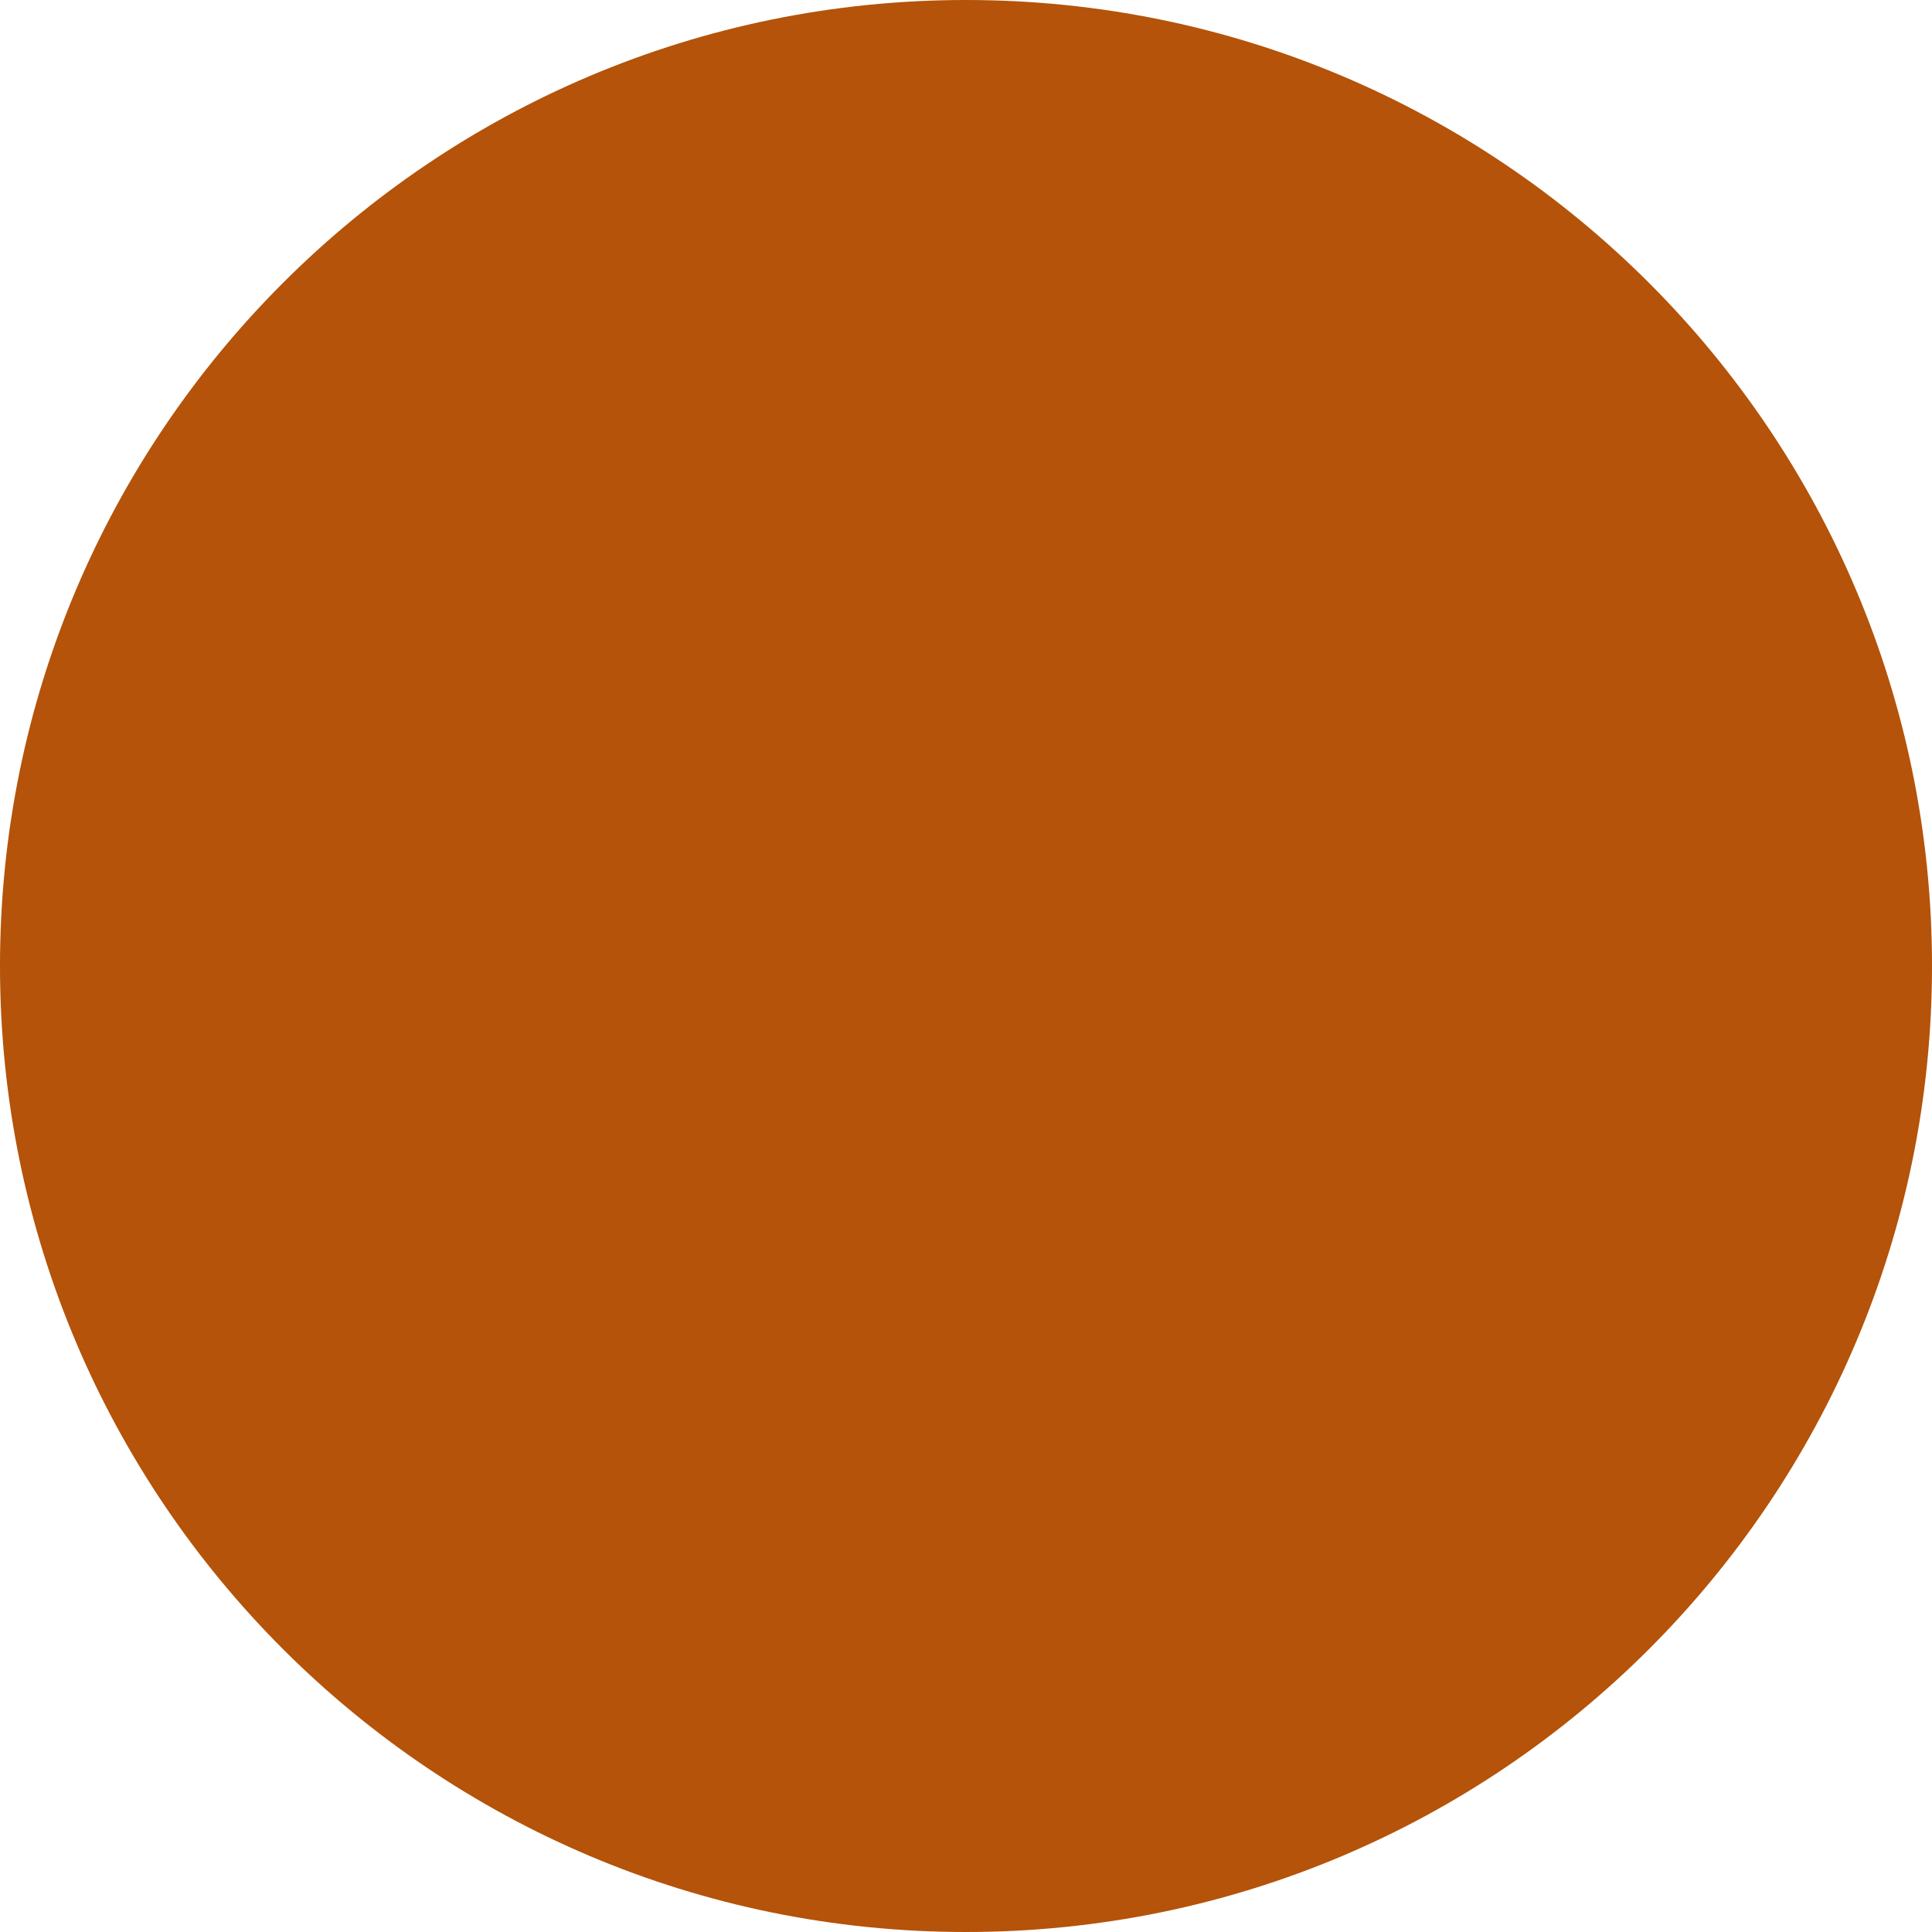
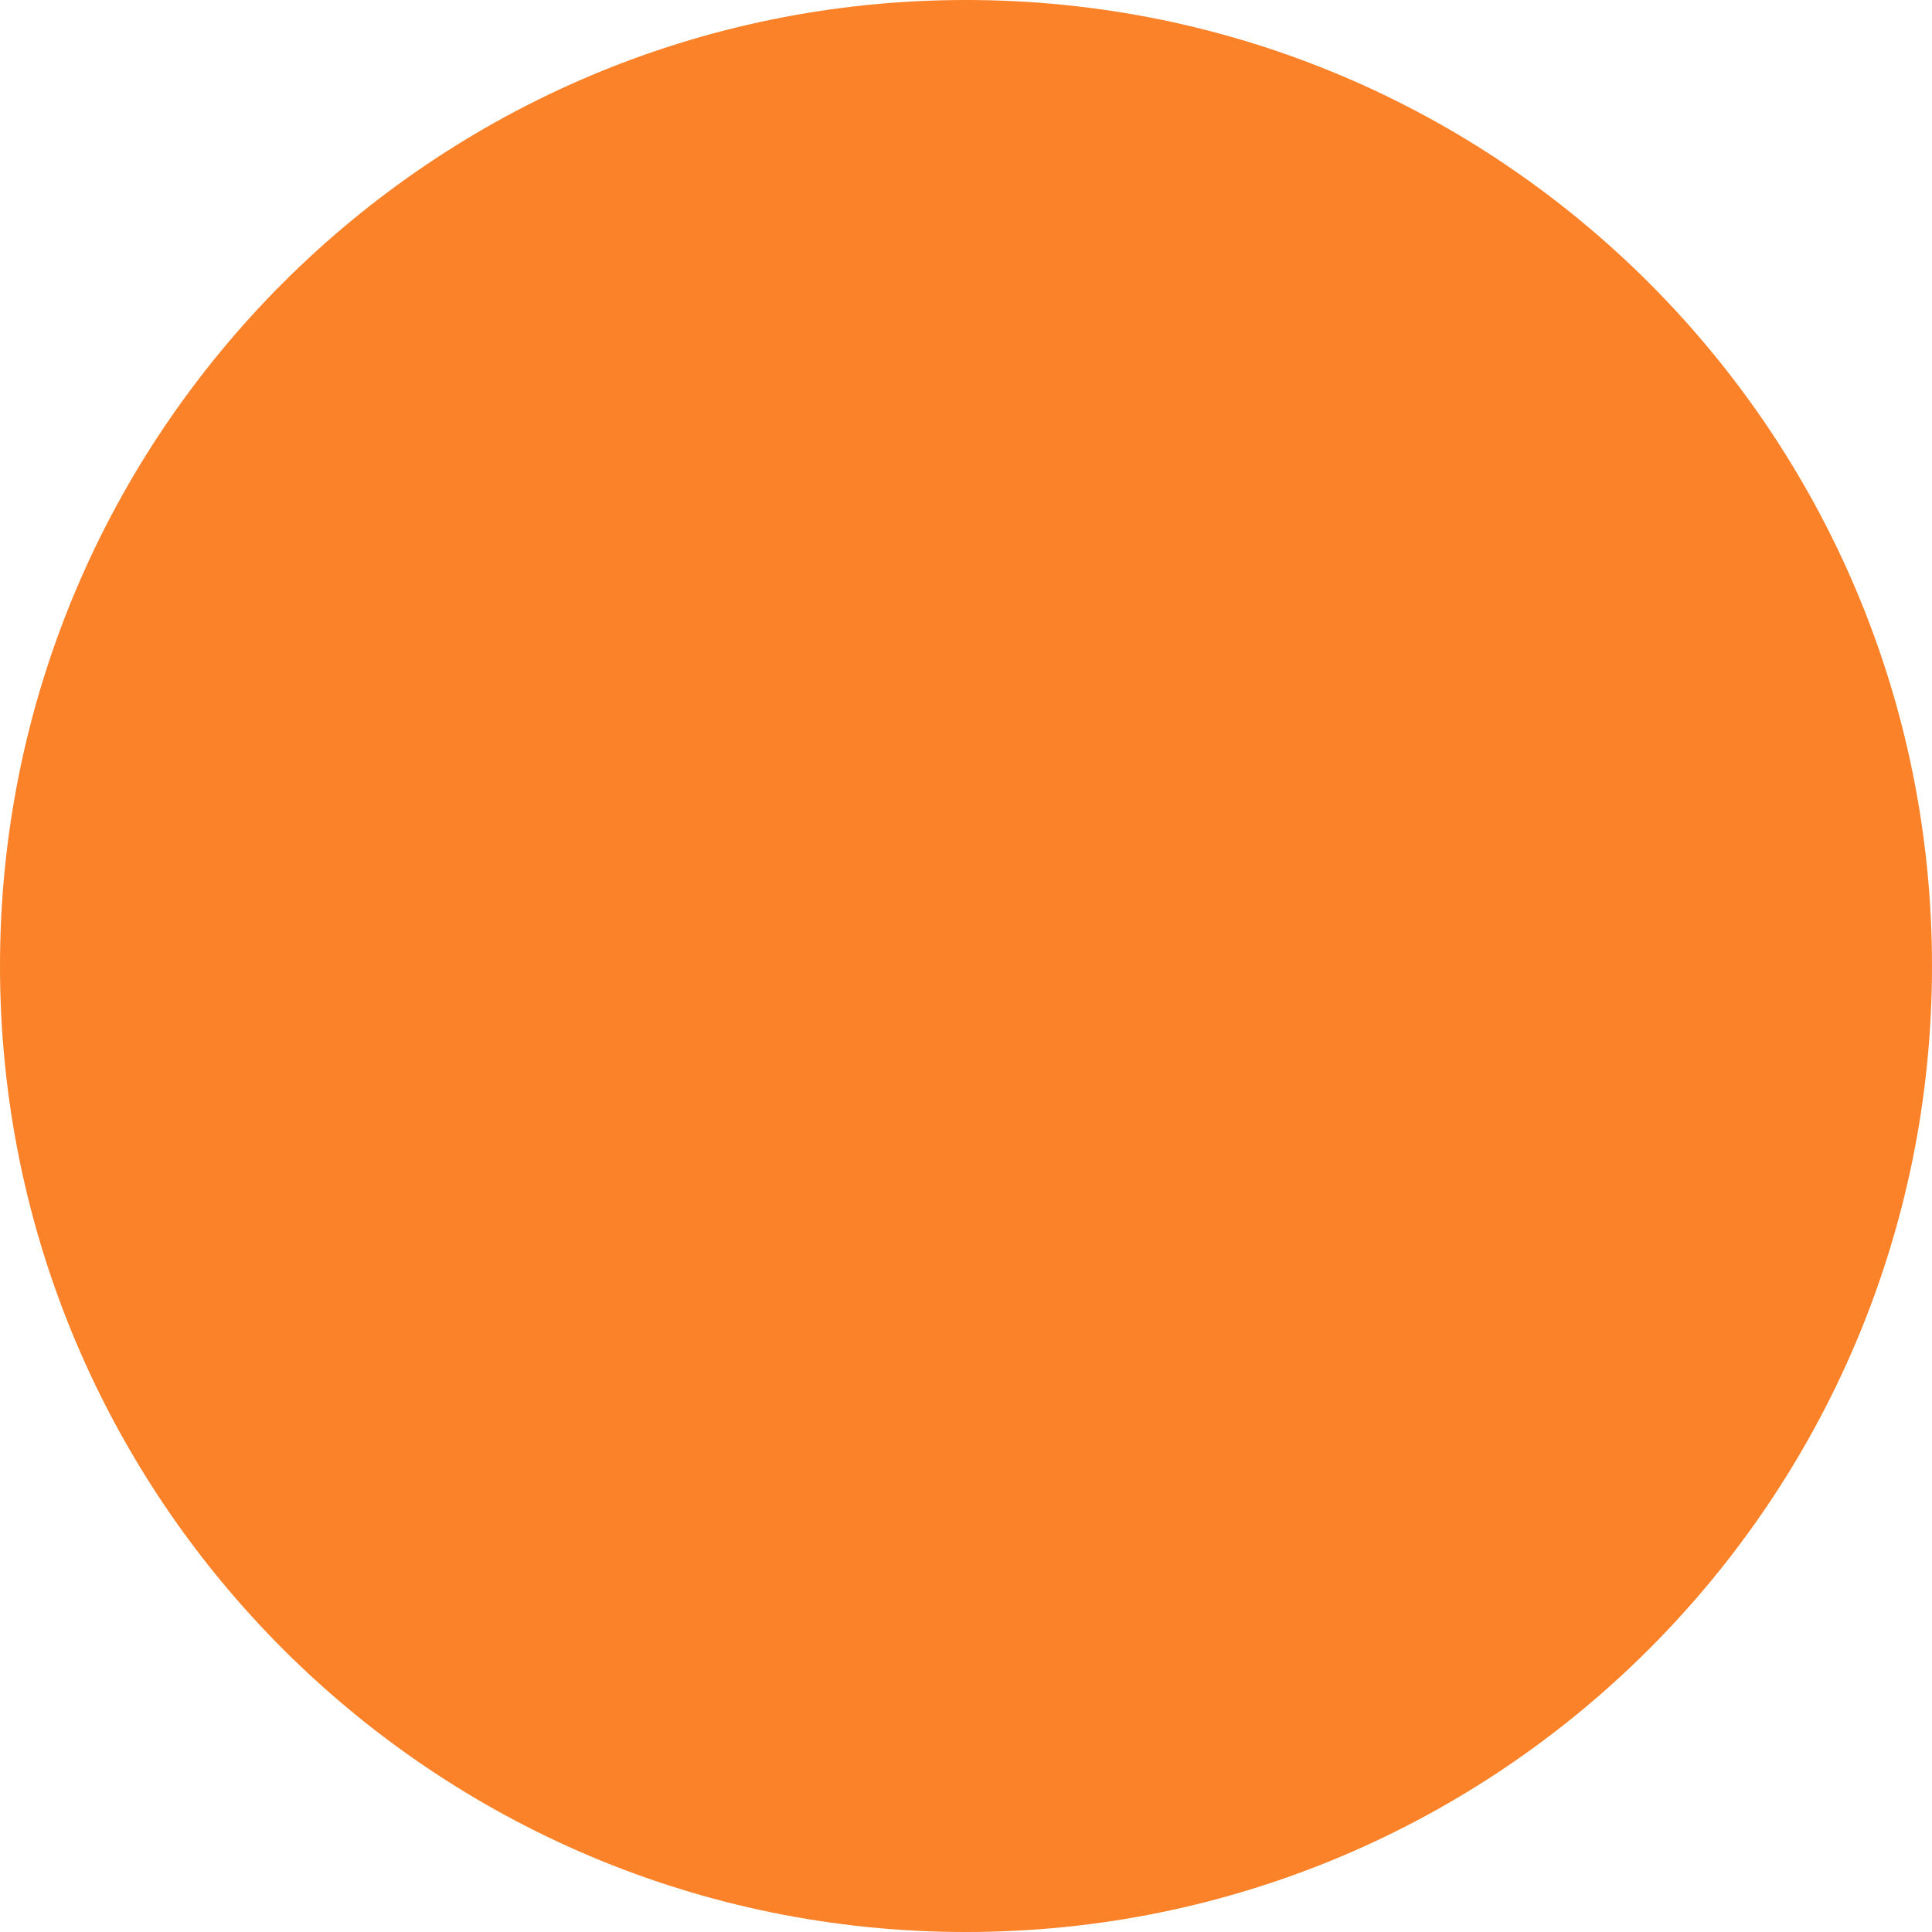
<svg xmlns="http://www.w3.org/2000/svg" preserveAspectRatio="none" overflow="visible" style="display: block;" width="7" height="7" viewBox="0 0 7 7" fill="none">
-   <circle id="Ellipse" cx="3.5" cy="3.5" r="3.5" fill="#B45309" />
+   <circle id="Ellipse" cx="3.5" cy="3.5" r="3.5" fill="#FB8229" />
</svg>
